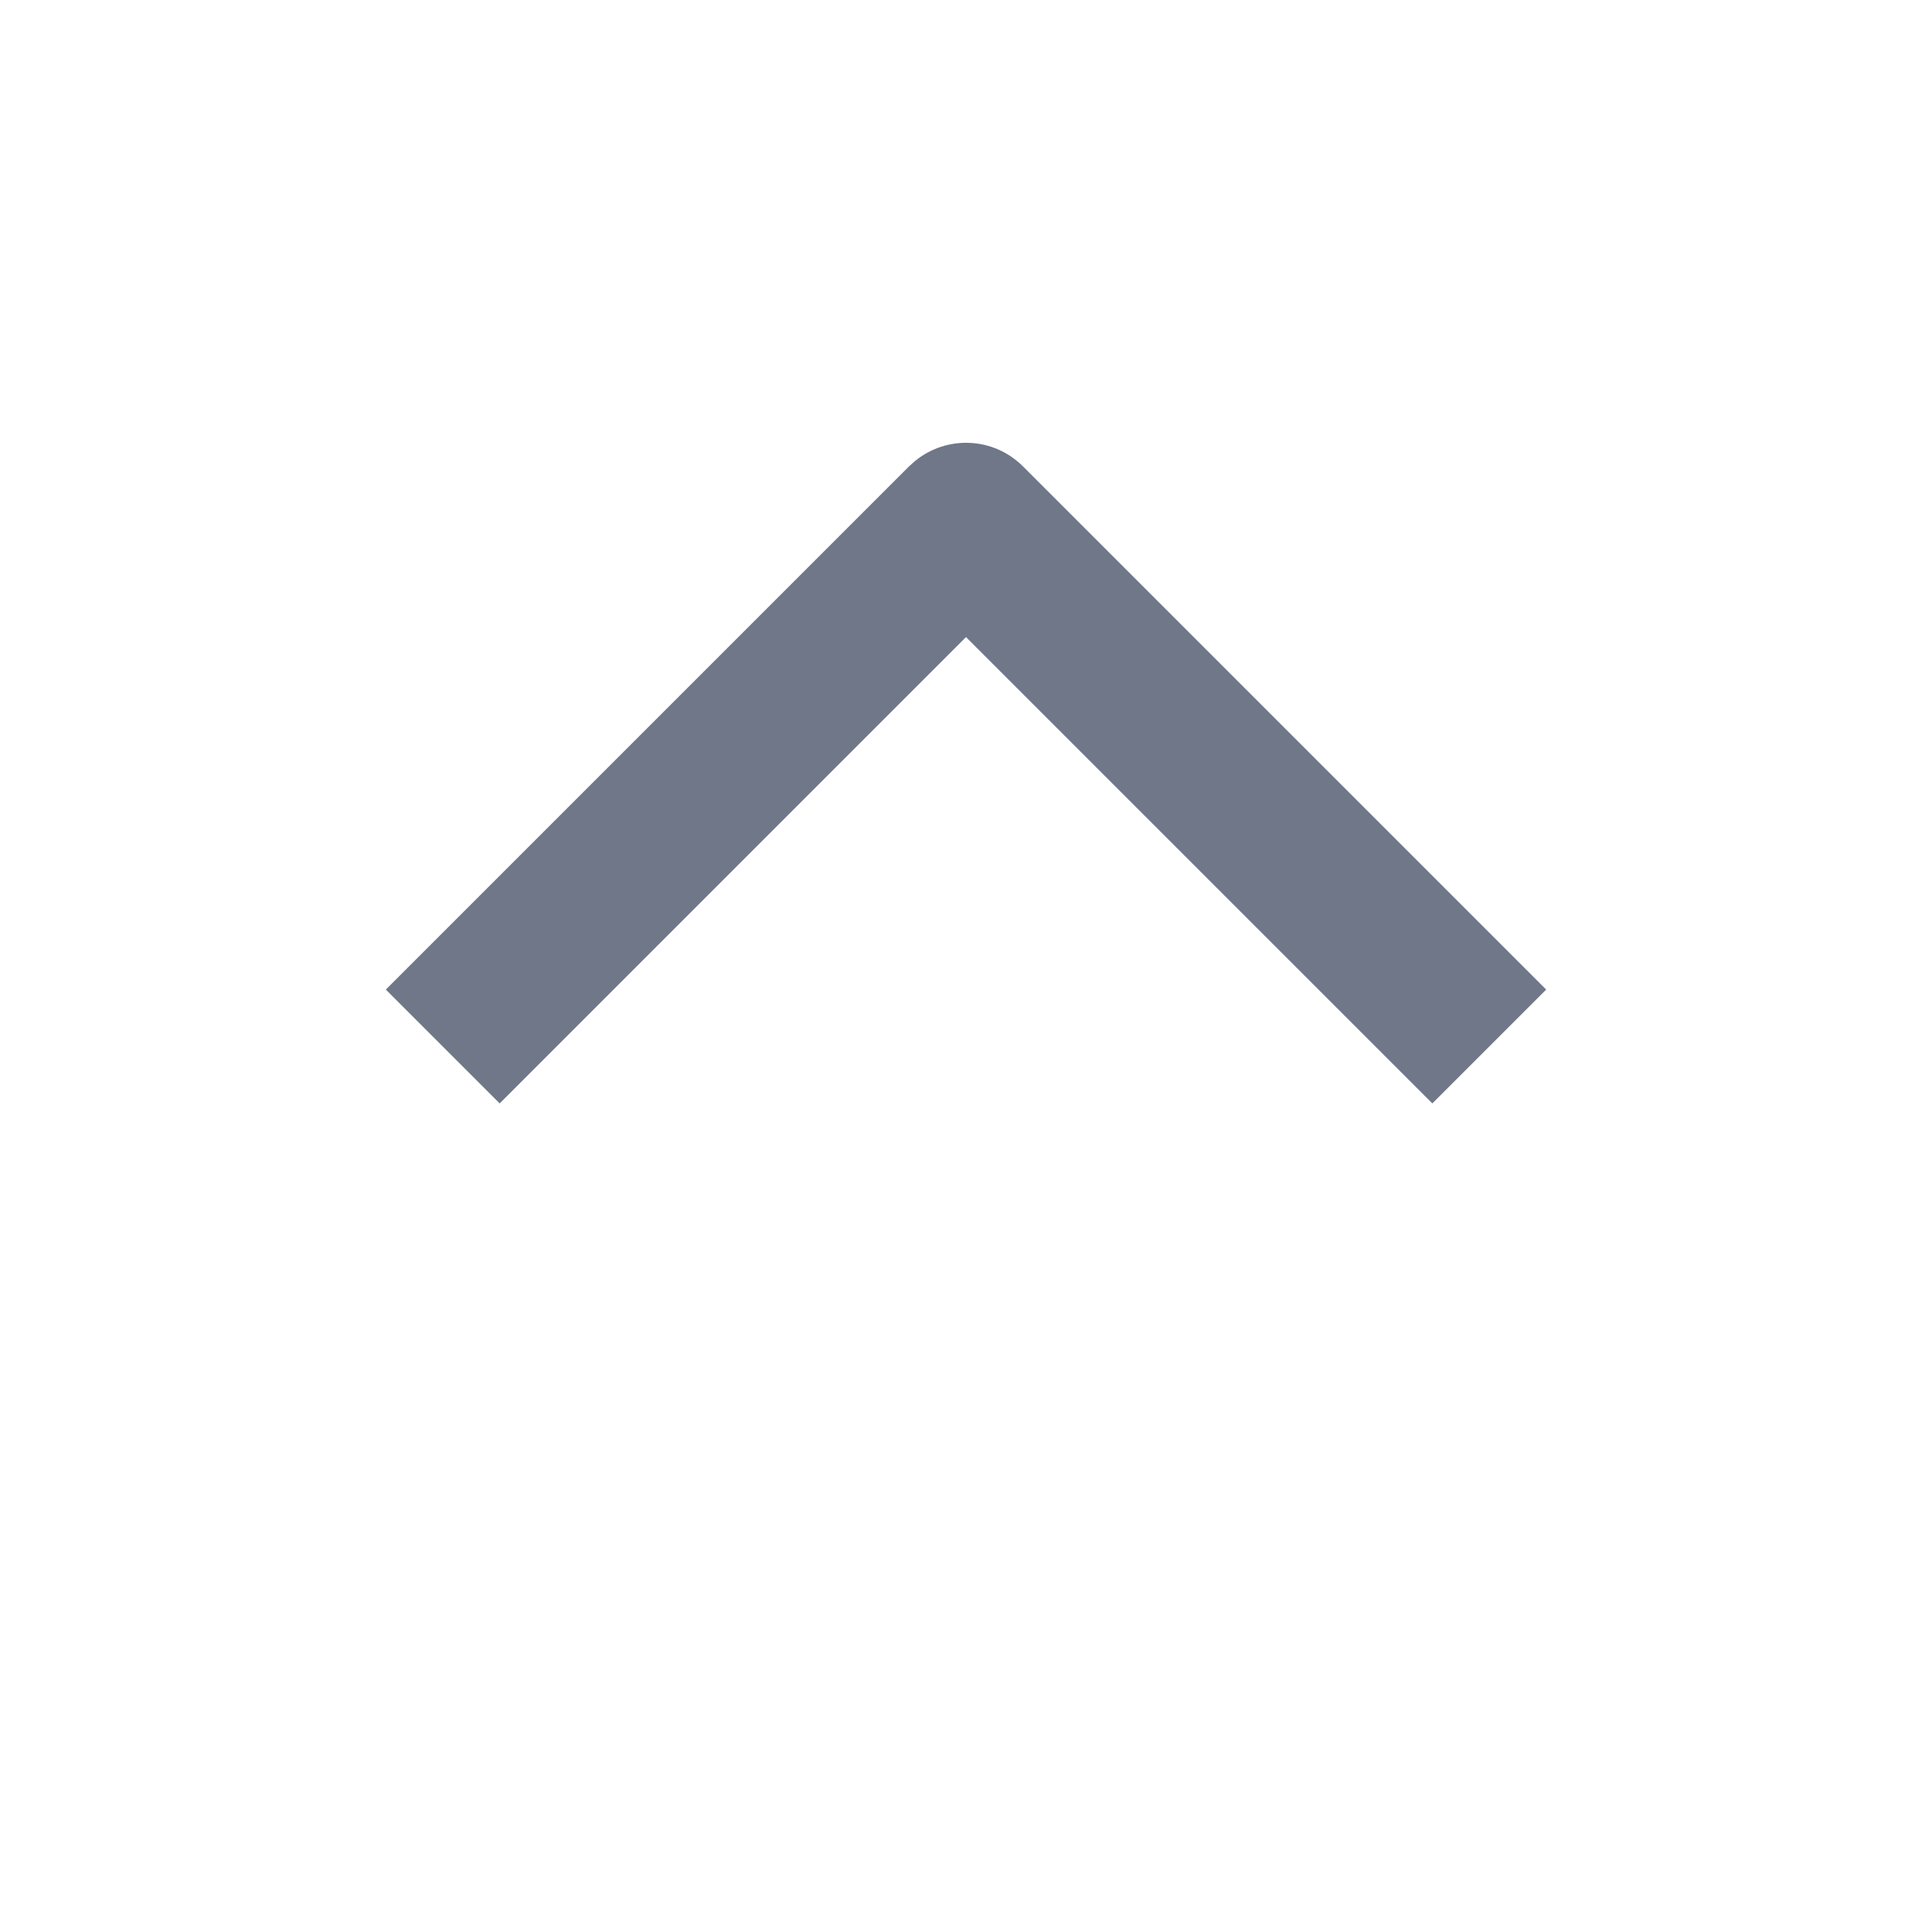
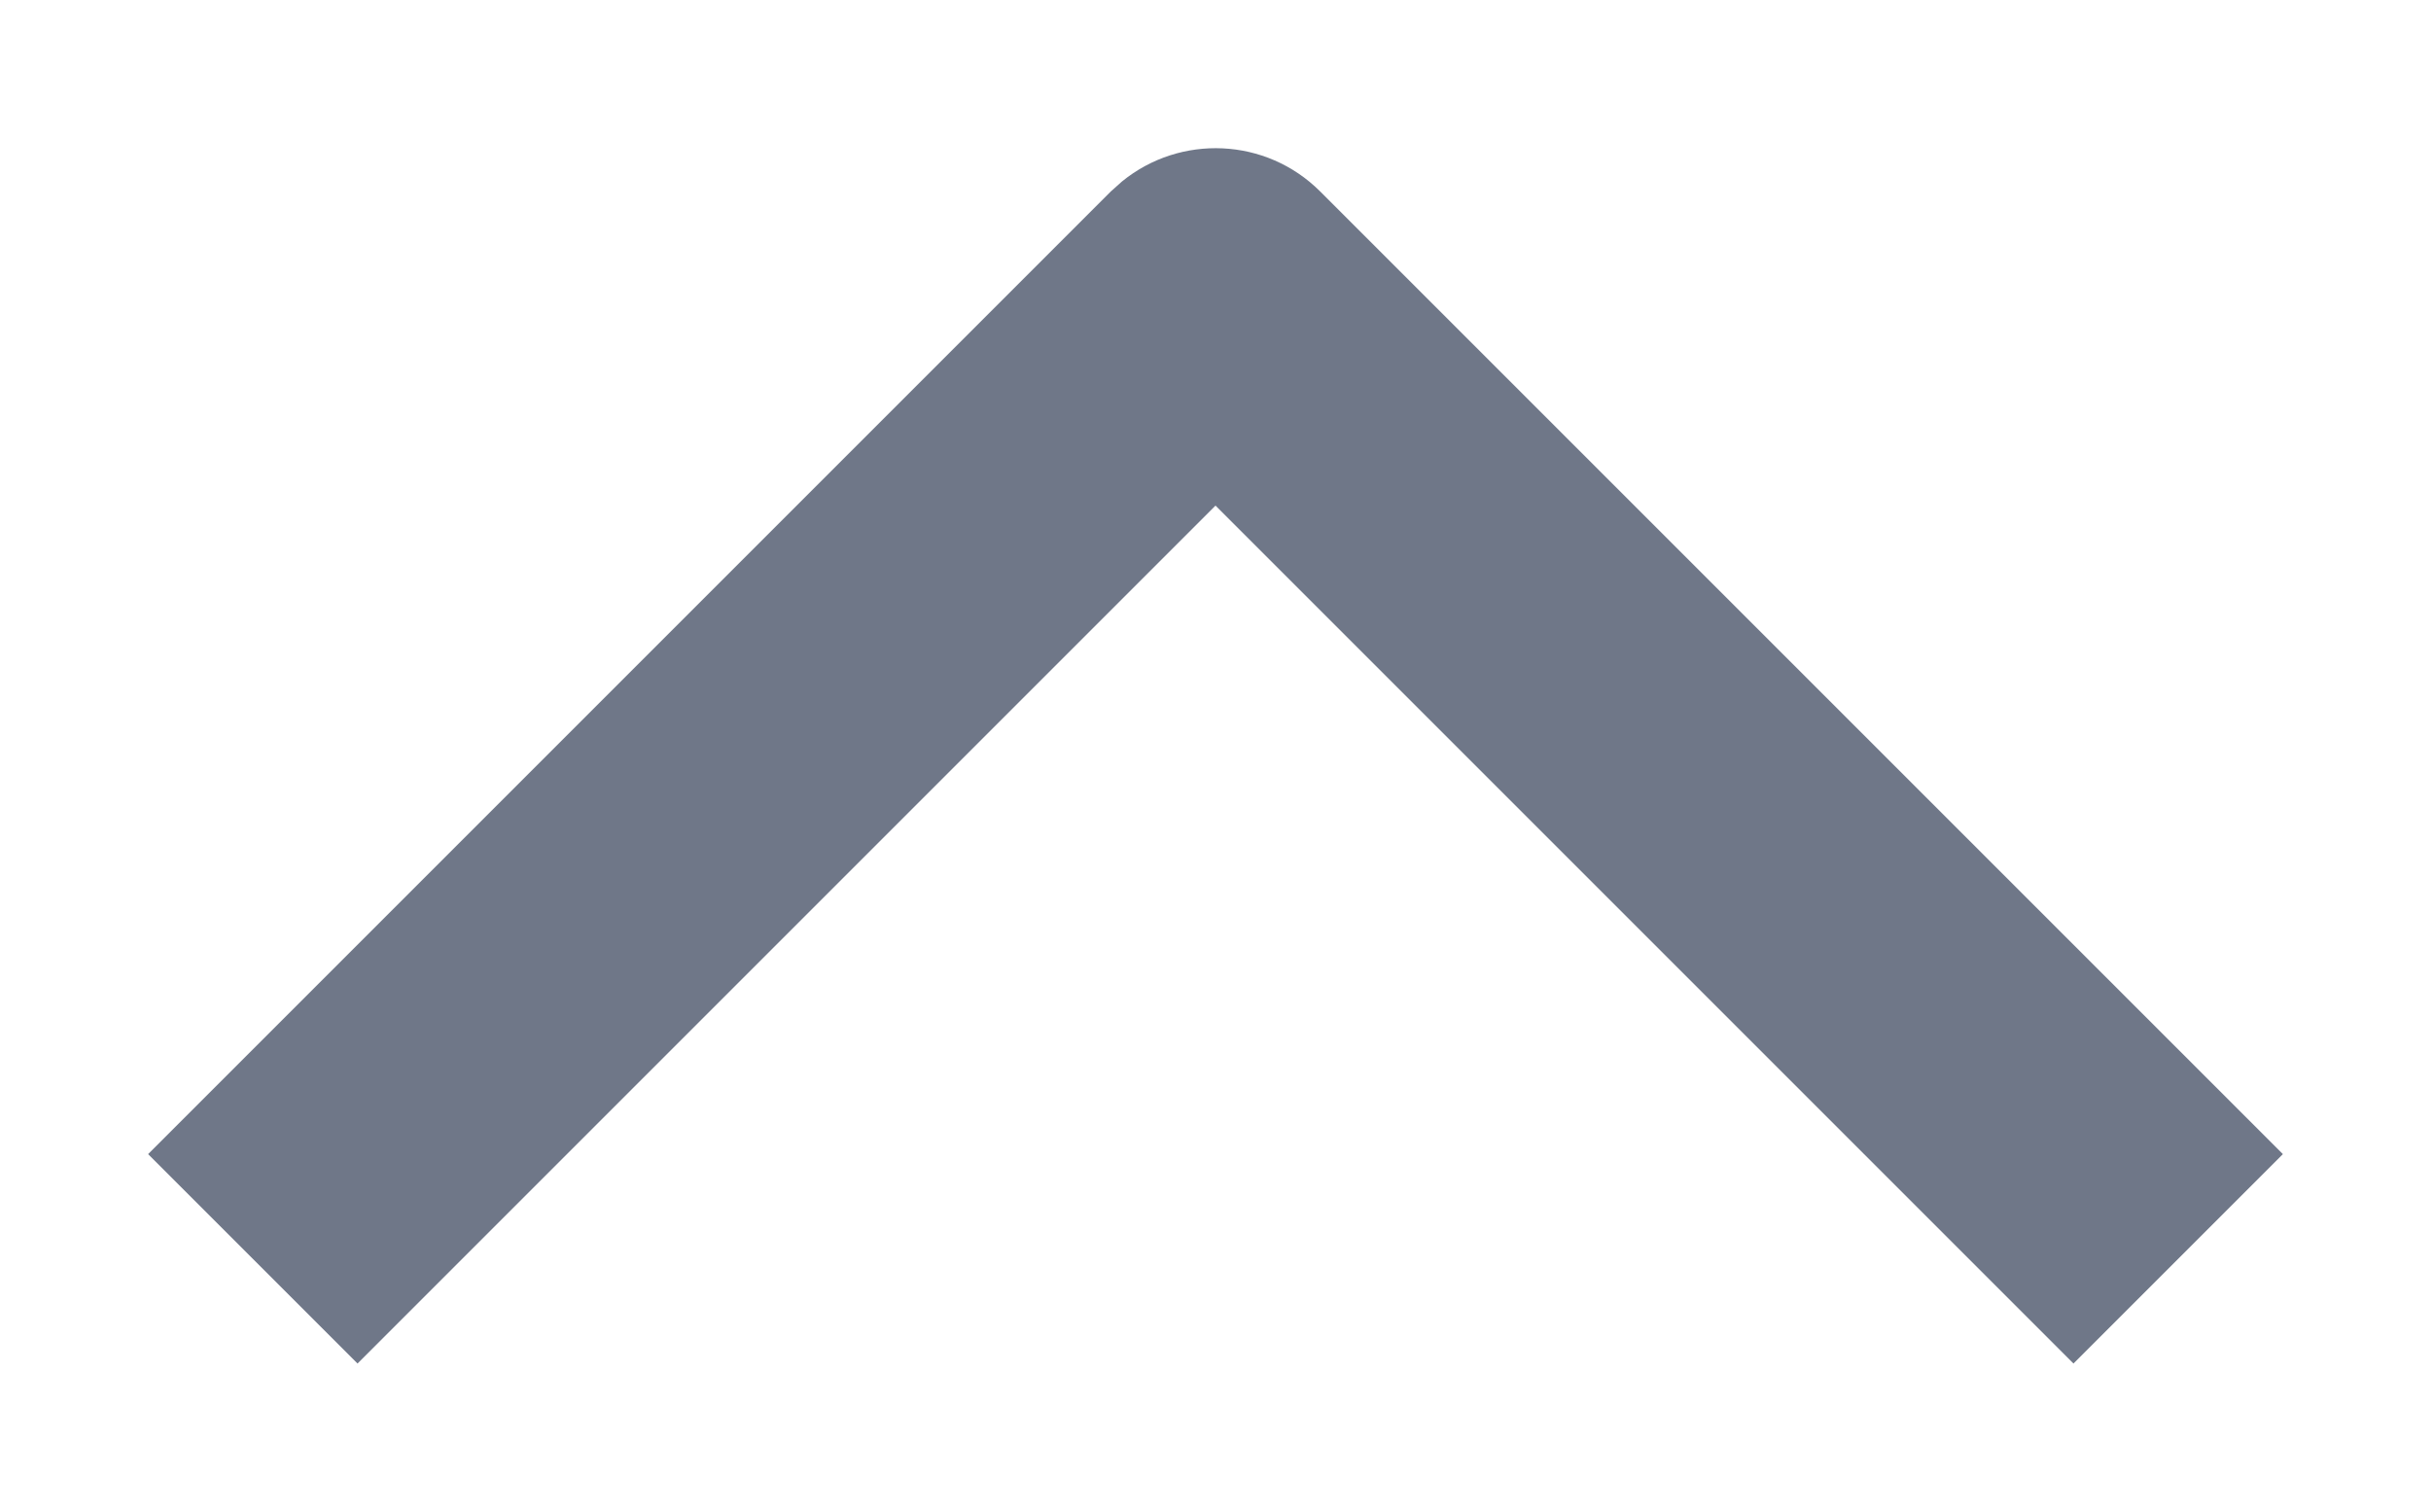
- <svg xmlns="http://www.w3.org/2000/svg" fill="none" viewBox="0 0 24 24" height="24" width="24">
+ <svg xmlns="http://www.w3.org/2000/svg" fill="none" viewBox="3.793 4.5 16.414 10.207" preserveAspectRatio="xMidYMid meet">
  <g id="Keyboard-Control-Key-Fill">
    <path id="Union" fill="#6f7788" d="M11.369 5.725c0.393 -0.32 0.972 -0.298 1.338 0.068l6.5 6.5 -1.414 1.414L12 7.914 6.207 13.707l-1.414 -1.414L11.293 5.793z" stroke-width="1" />
  </g>
</svg>
